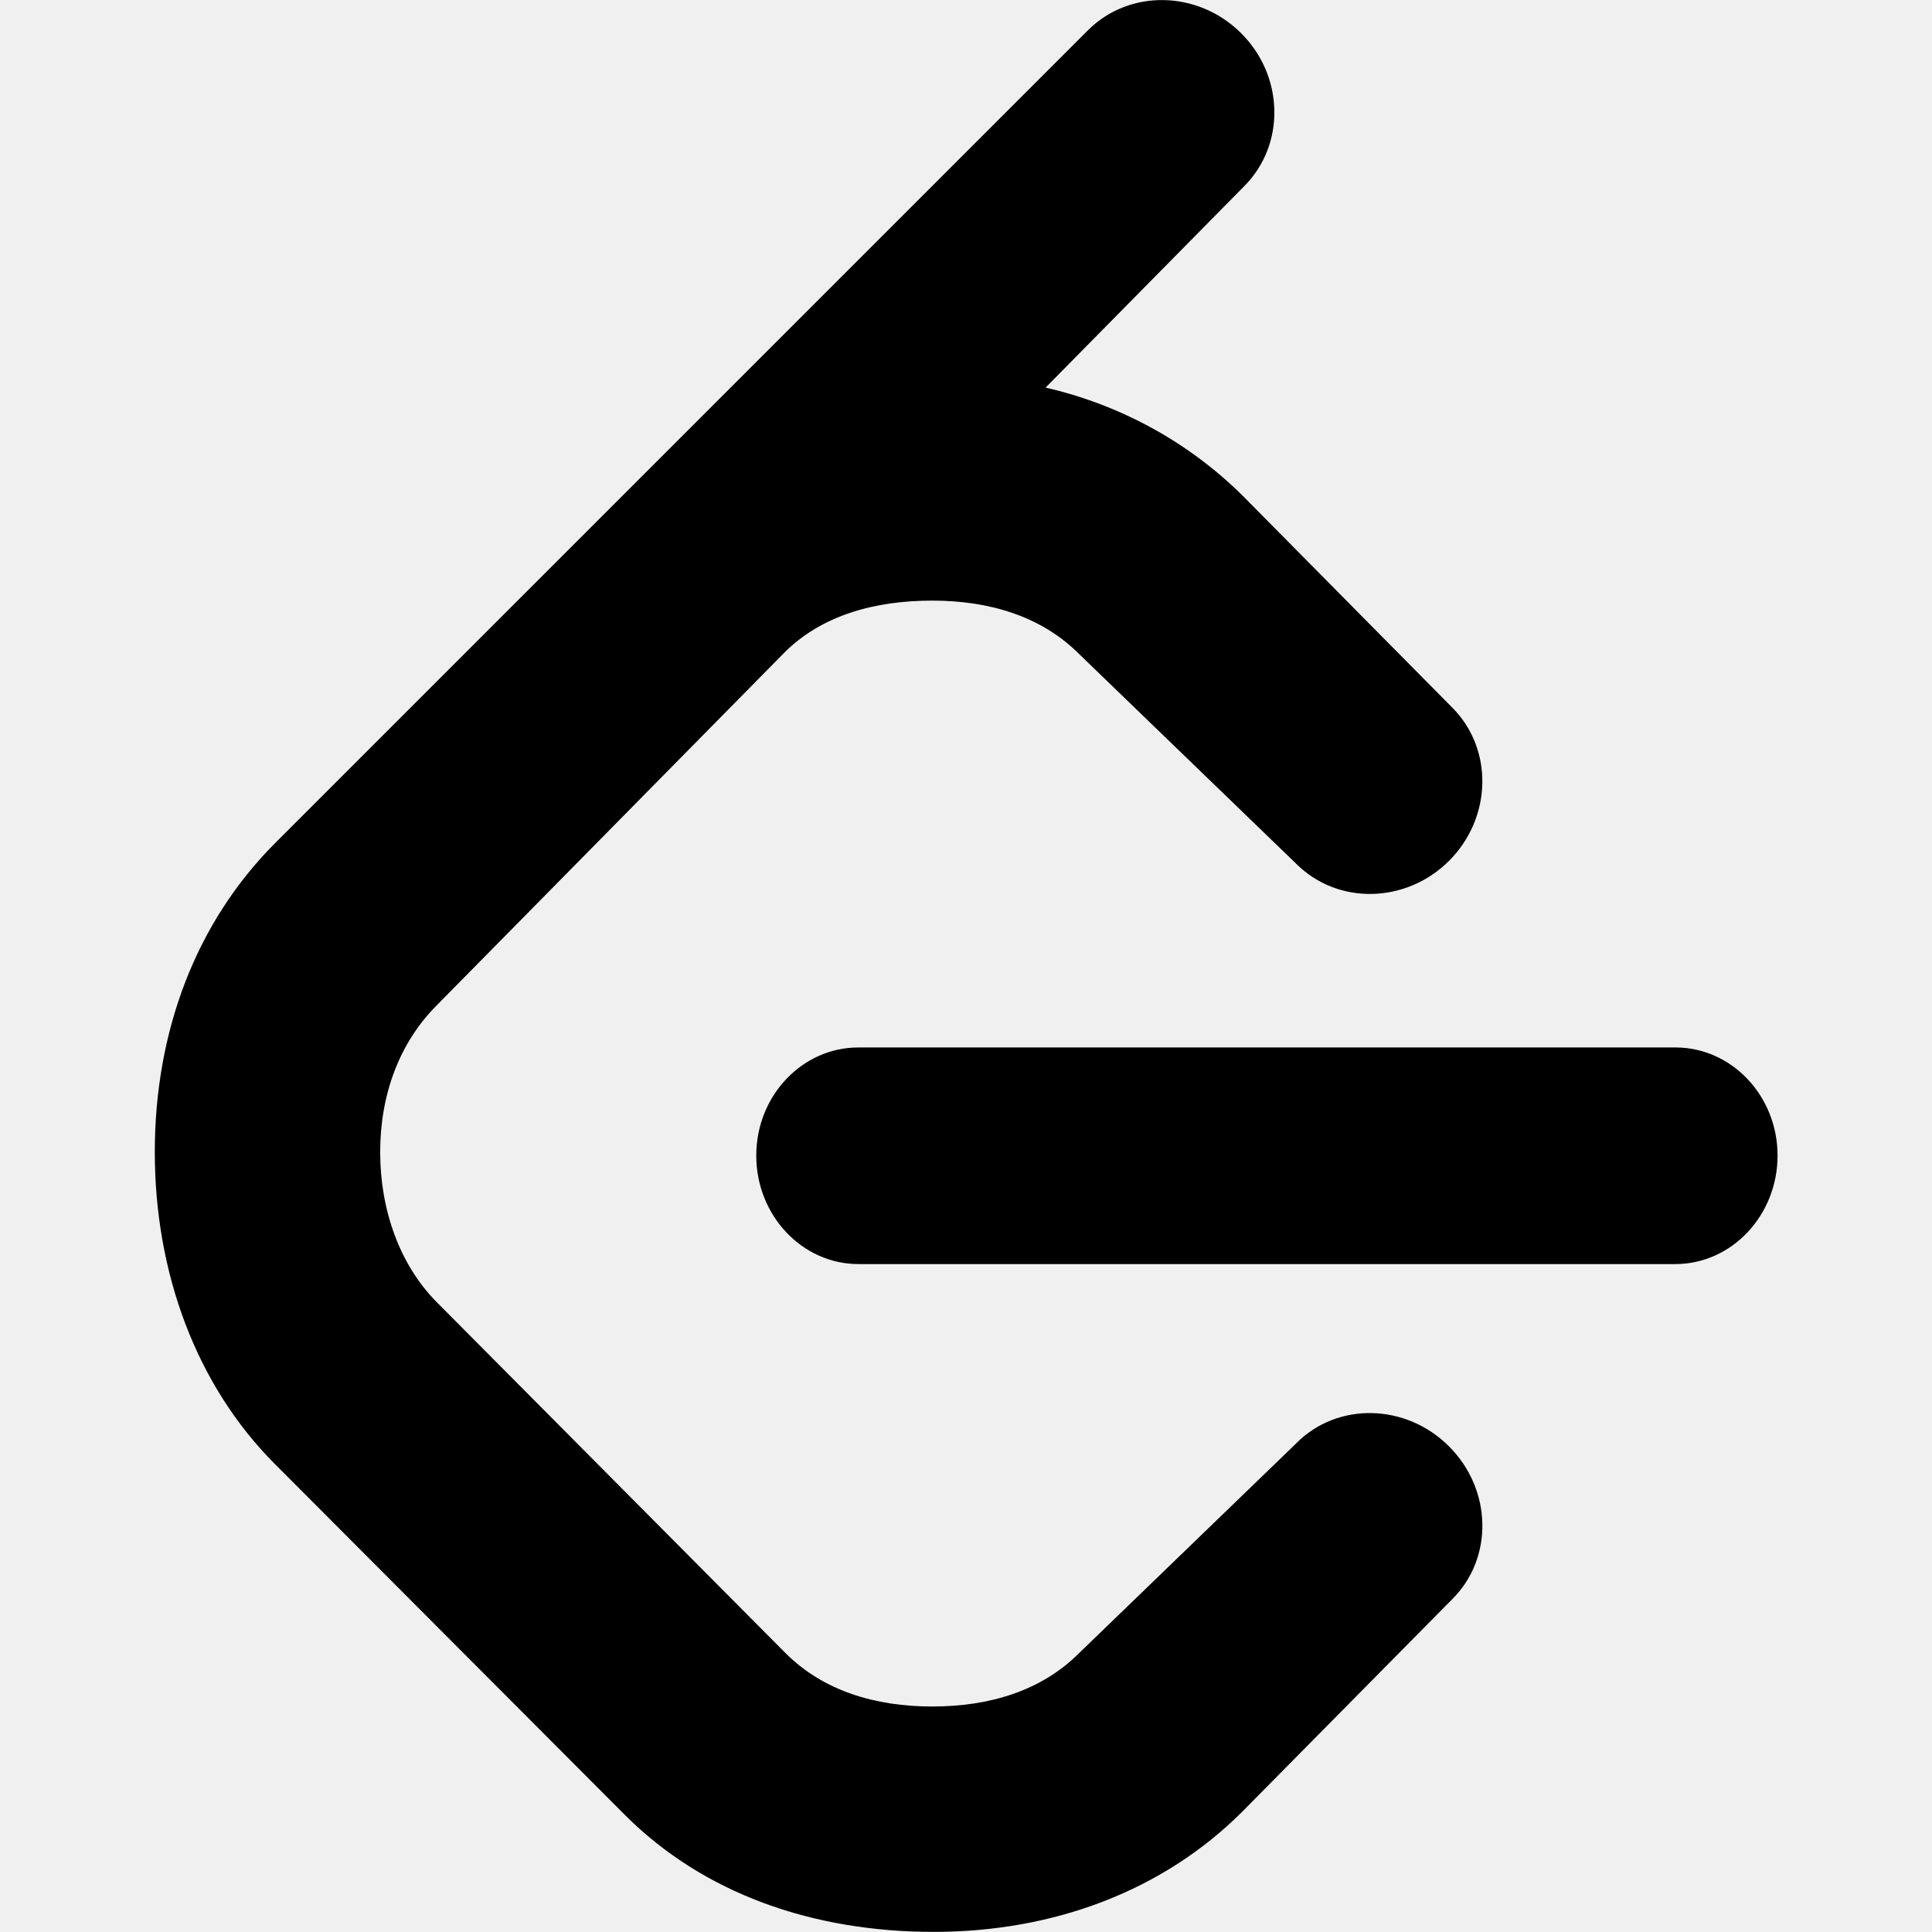
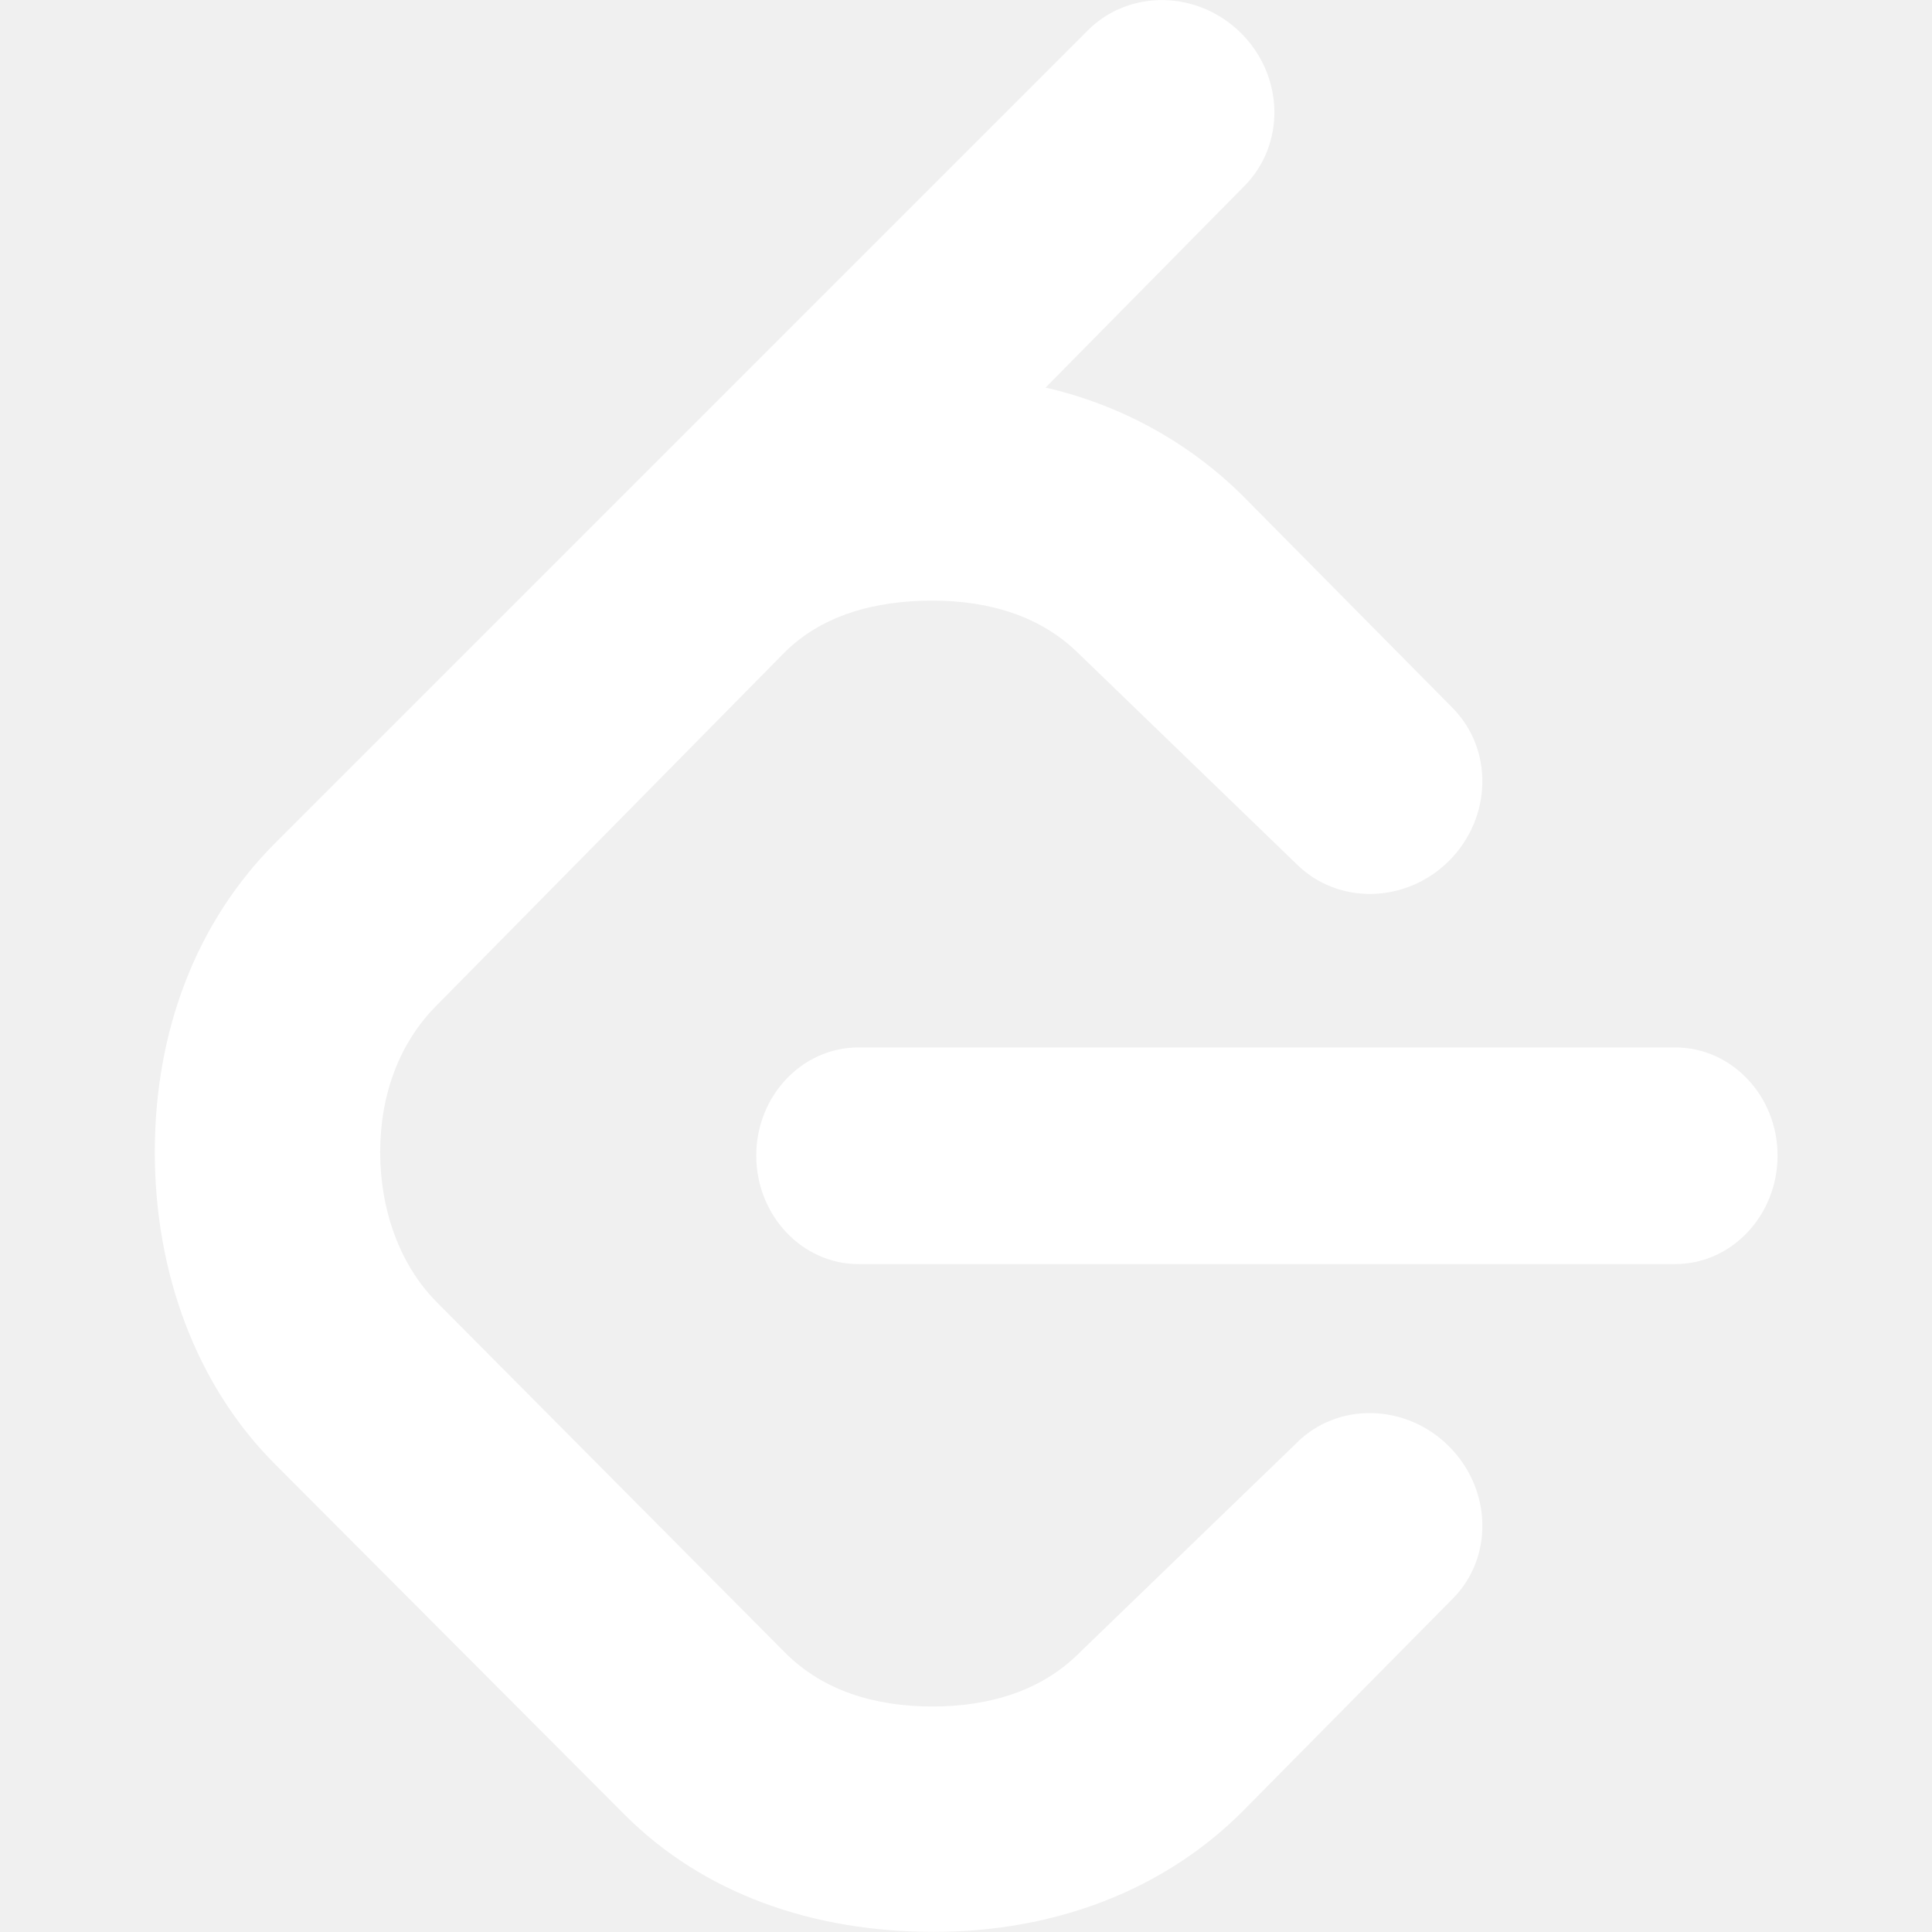
- <svg xmlns="http://www.w3.org/2000/svg" fill="#000000" width="800px" height="800px" viewBox="0 0 32 32">
+ <svg xmlns="http://www.w3.org/2000/svg" fill="#FFFFFF" width="800px" height="800px" viewBox="0 0 32 32">
  <path d="M21.469 23.907l-3.595 3.473c-0.624 0.625-1.484 0.885-2.432 0.885s-1.807-0.26-2.432-0.885l-5.776-5.812c-0.62-0.625-0.937-1.537-0.937-2.485 0-0.952 0.317-1.812 0.937-2.432l5.76-5.844c0.62-0.619 1.5-0.859 2.448-0.859s1.808 0.26 2.432 0.885l3.595 3.473c0.687 0.688 1.823 0.663 2.536-0.052 0.708-0.713 0.735-1.848 0.047-2.536l-3.473-3.511c-0.901-0.891-2.032-1.505-3.261-1.787l3.287-3.333c0.688-0.687 0.667-1.823-0.047-2.536s-1.849-0.735-2.536-0.052l-13.469 13.469c-1.307 1.312-1.989 3.113-1.989 5.113 0 1.996 0.683 3.86 1.989 5.168l5.797 5.812c1.307 1.307 3.115 1.937 5.115 1.937 1.995 0 3.801-0.683 5.109-1.989l3.479-3.521c0.688-0.683 0.661-1.817-0.052-2.531s-1.849-0.74-2.531-0.052zM27.749 17.349h-13.531c-0.932 0-1.692 0.801-1.692 1.791 0 0.991 0.76 1.797 1.692 1.797h13.531c0.933 0 1.693-0.807 1.693-1.797 0-0.989-0.76-1.791-1.693-1.791z" />
</svg>
